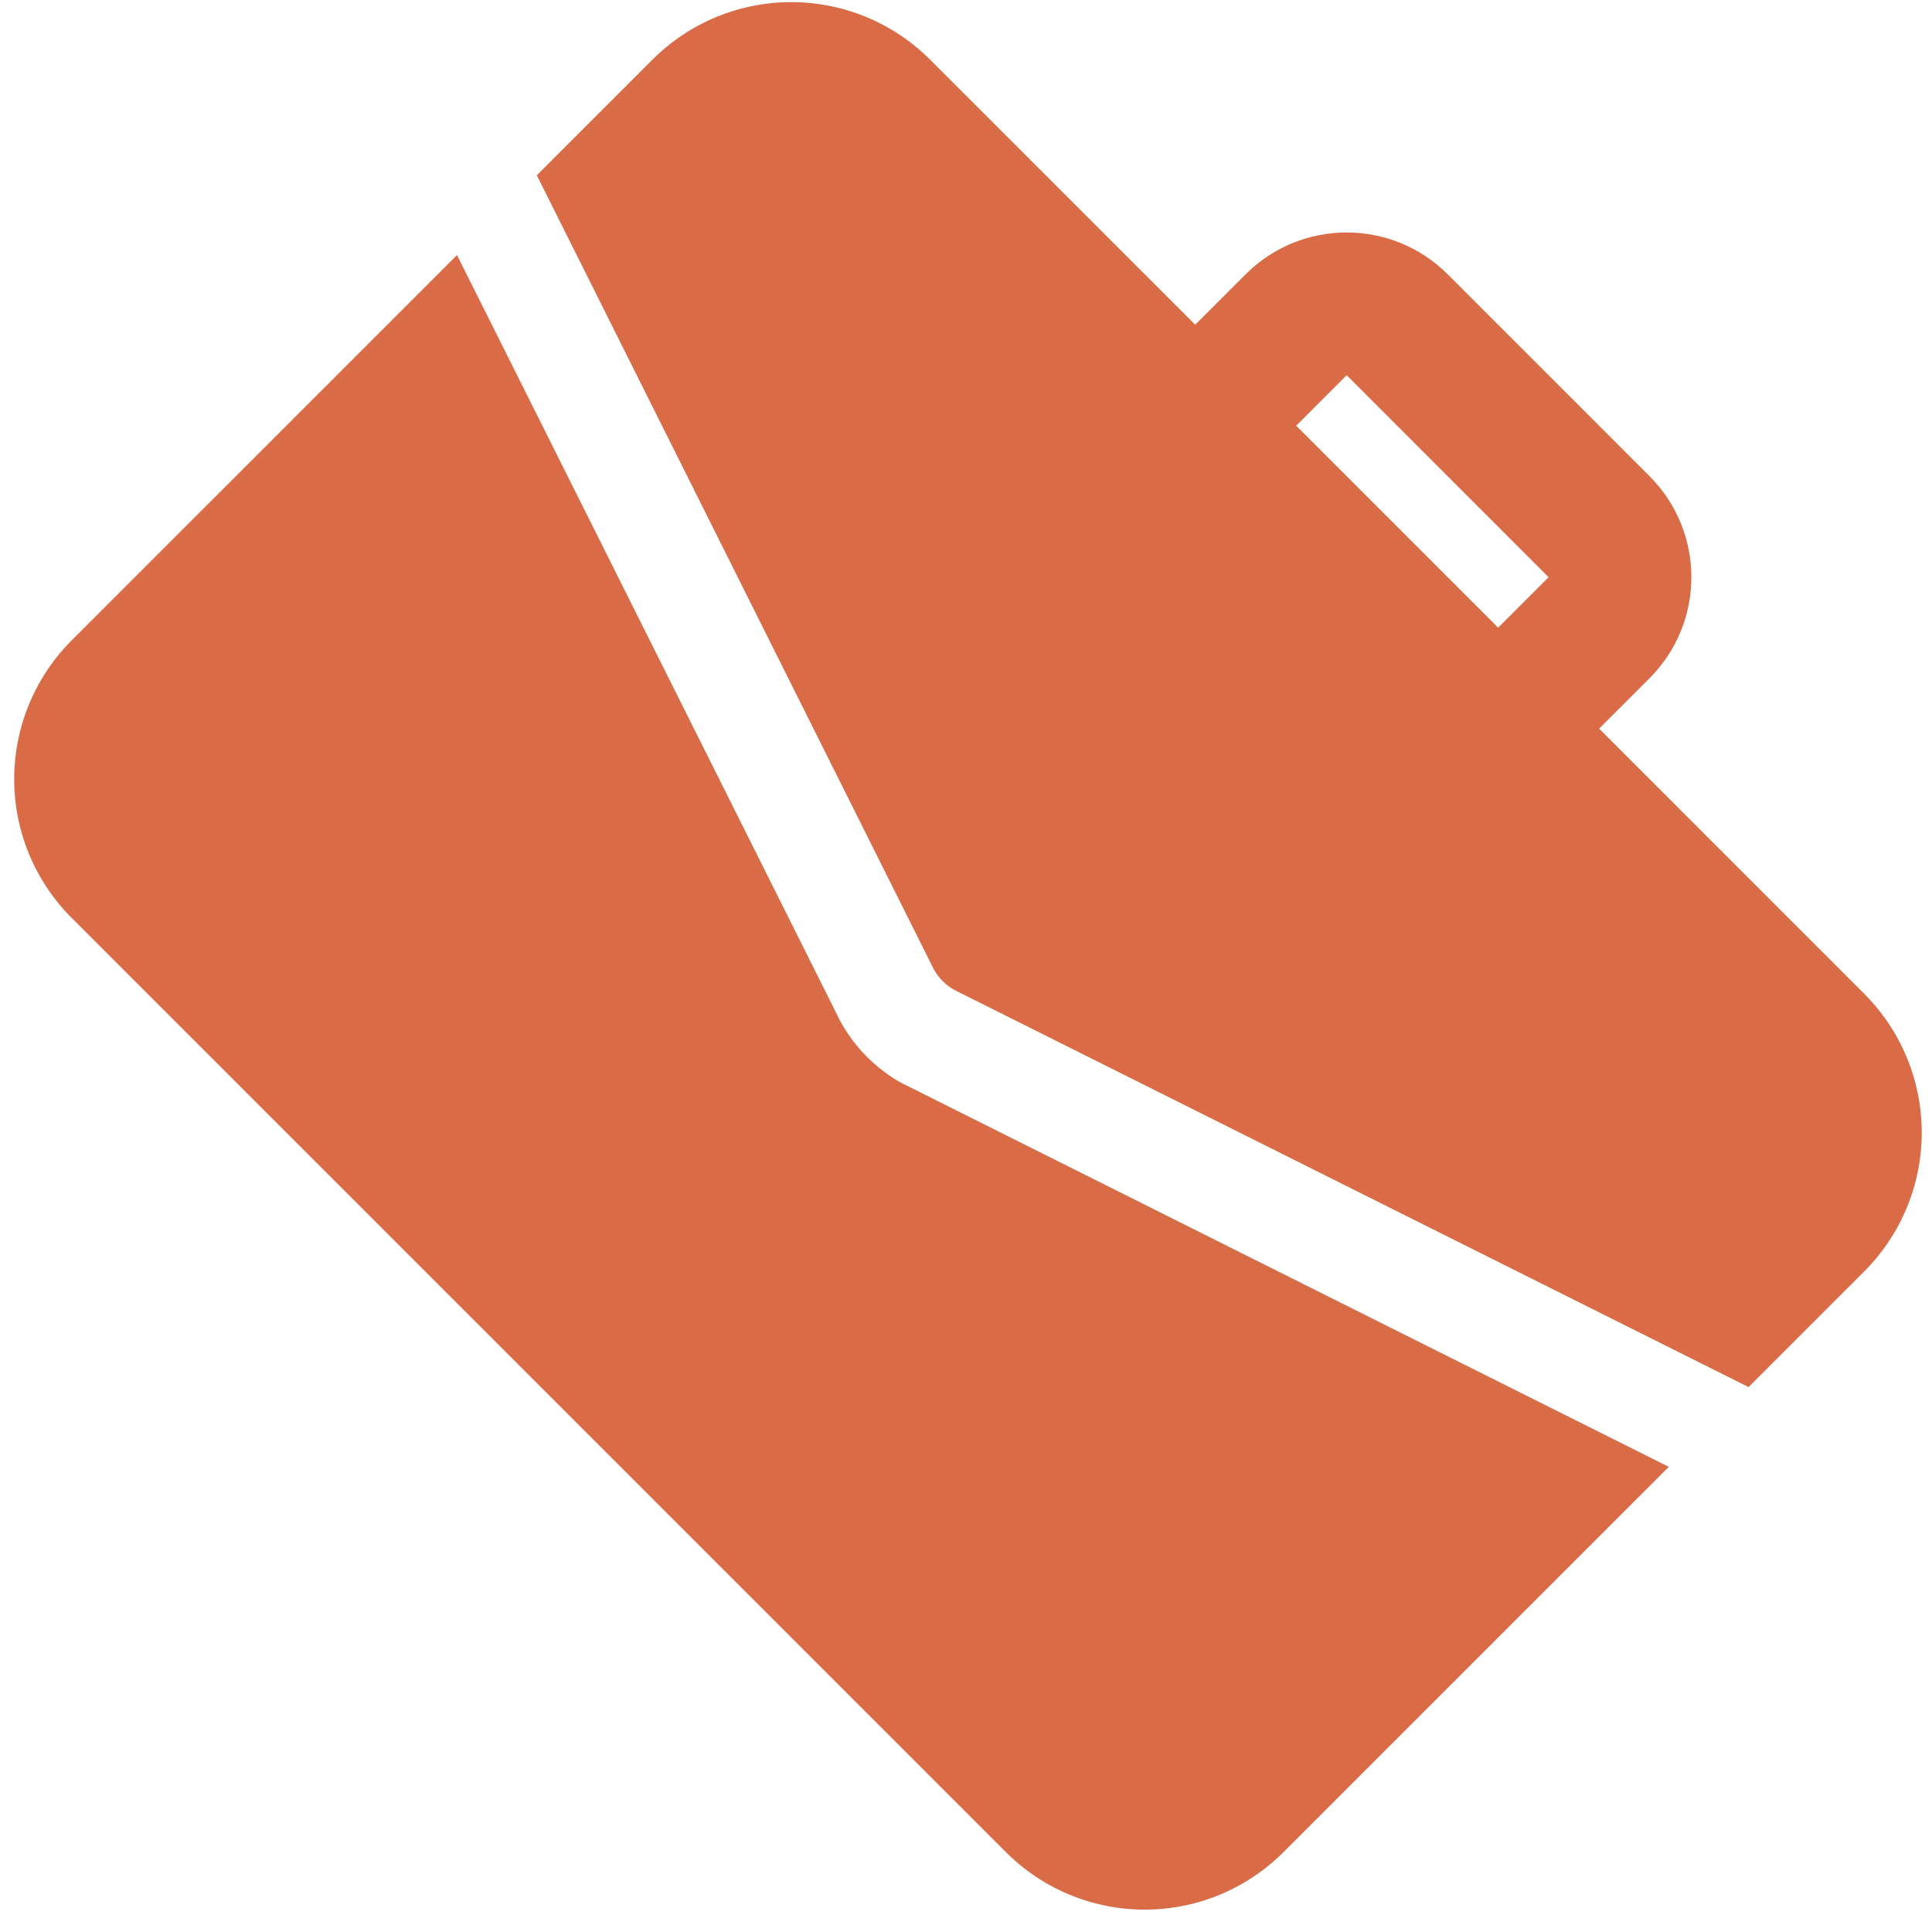
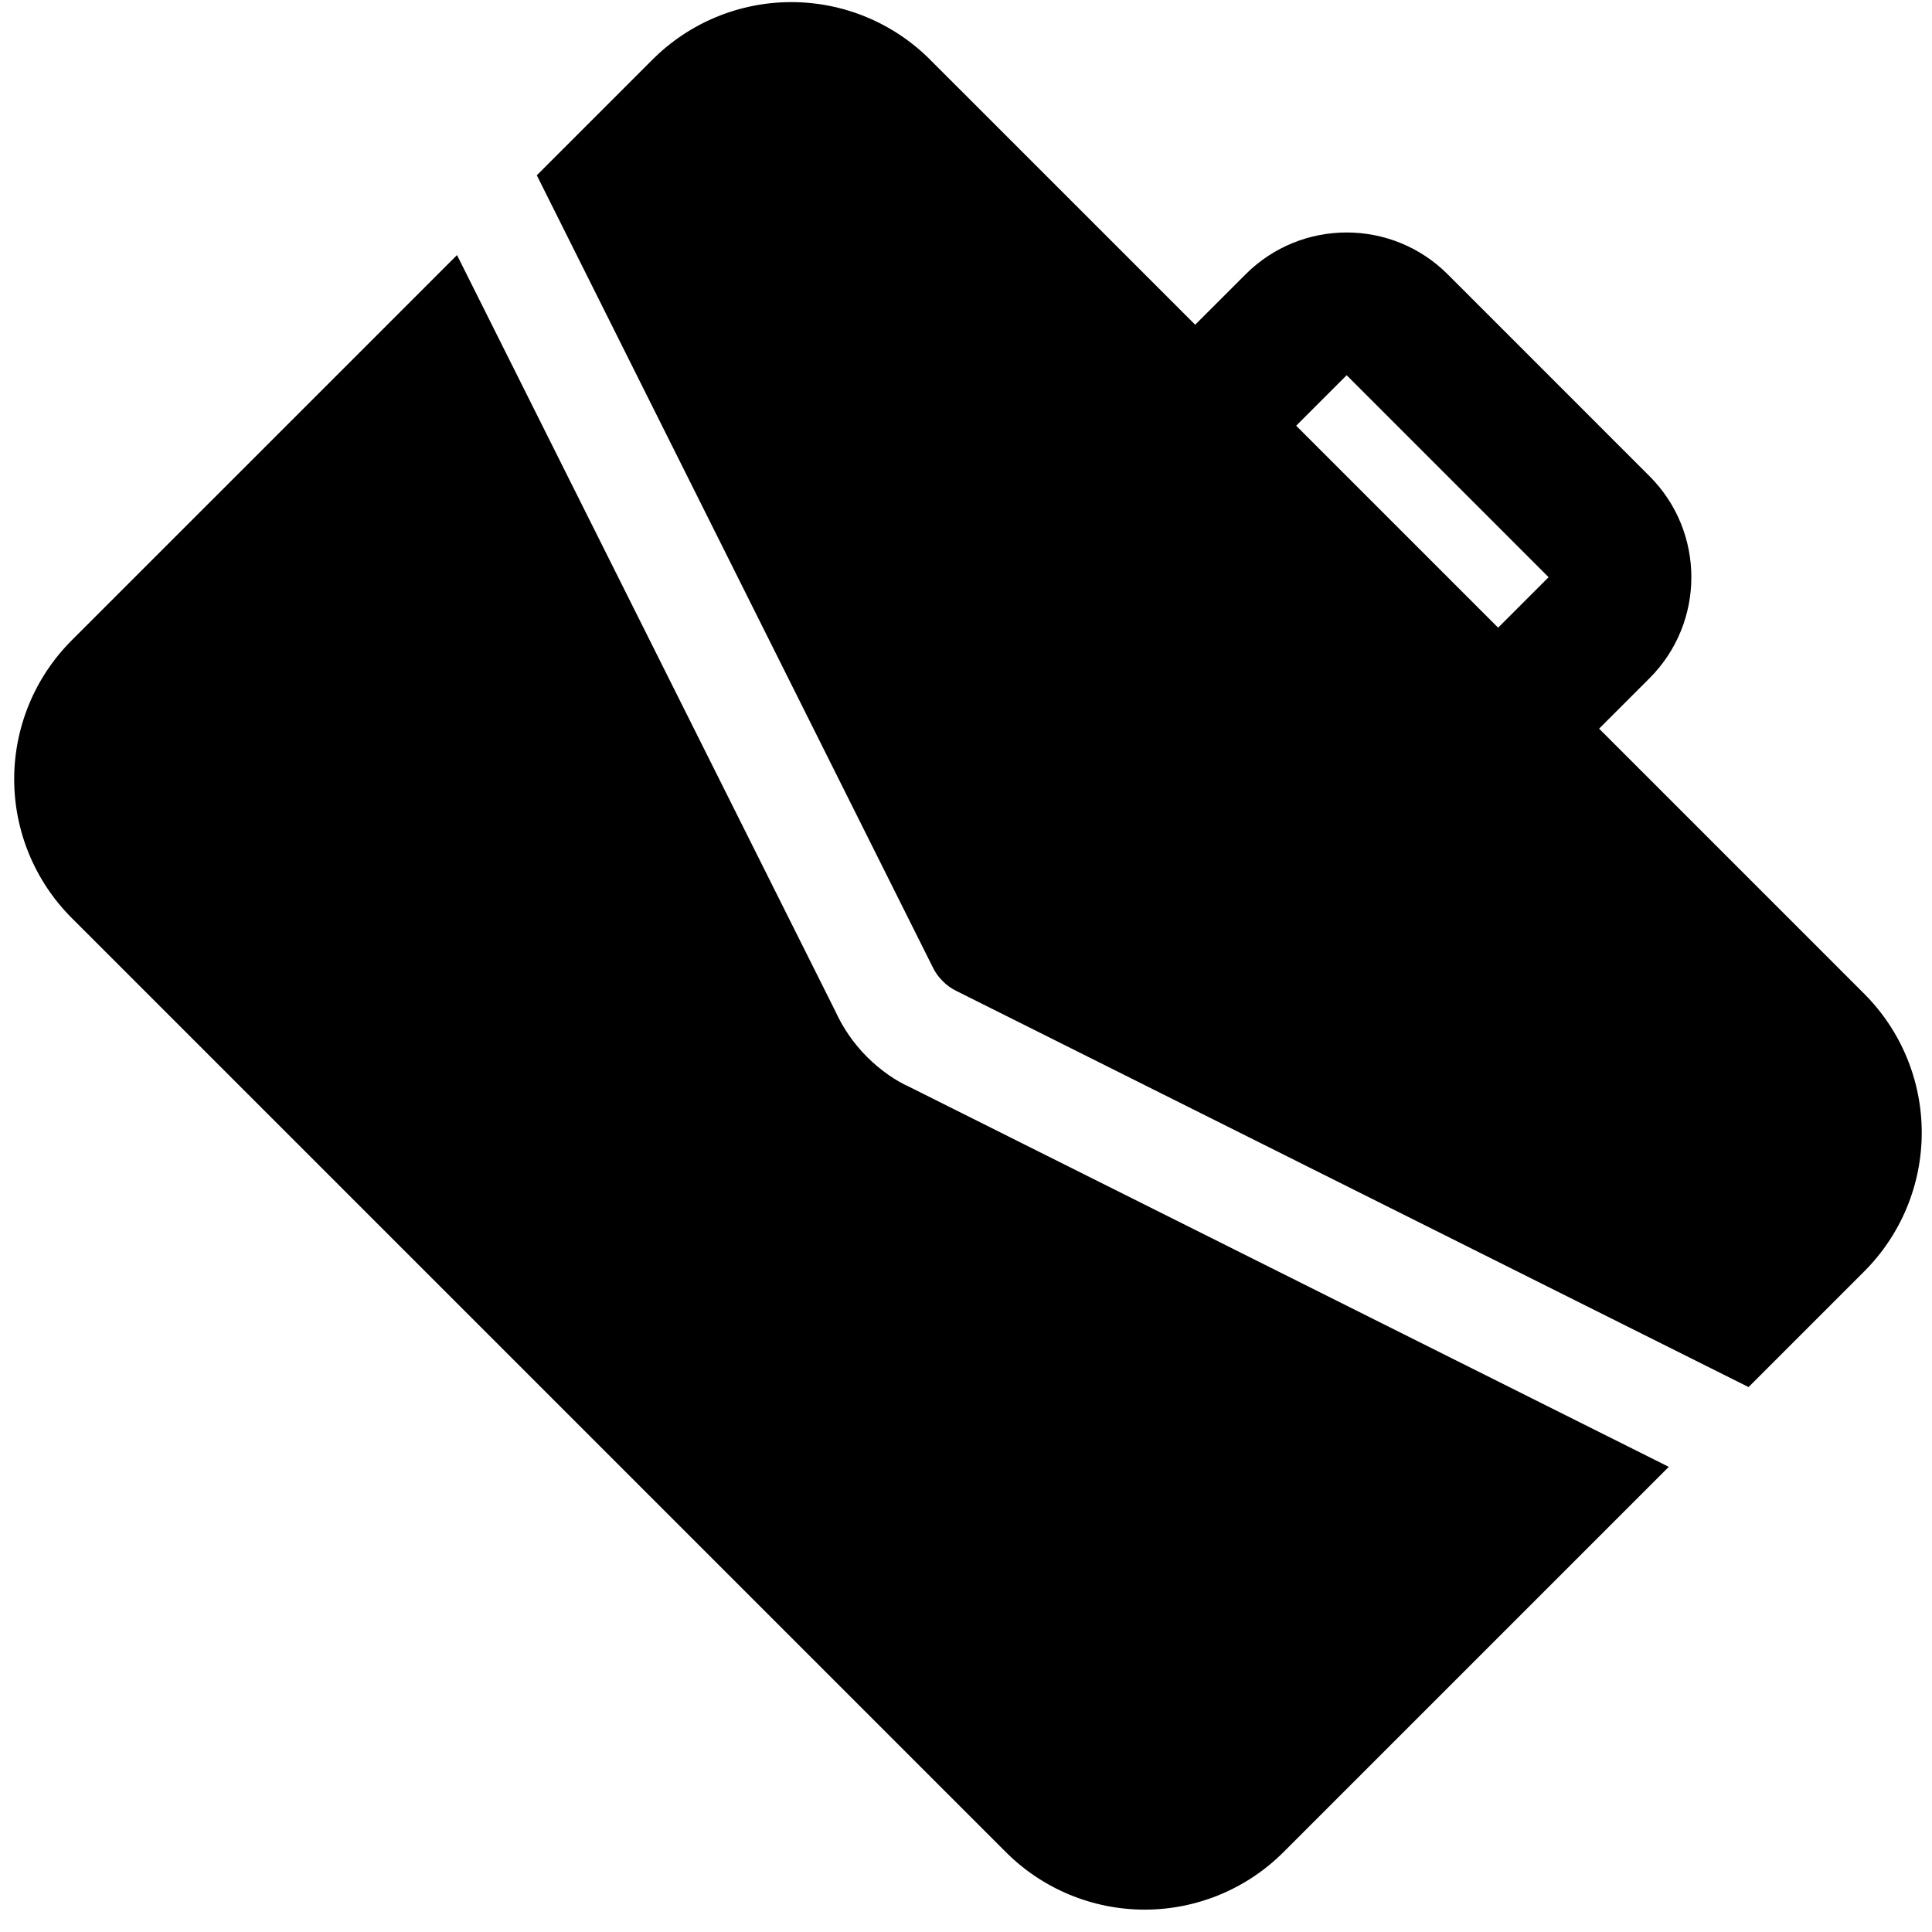
<svg xmlns="http://www.w3.org/2000/svg" width="79" height="79">
-   <path d="m18.687 10.43 15.464 30.906c.31.682.743 1.322 1.3 1.88.558.557 1.198.99 1.714 1.217L68.237 59.98 52.484 75.732a8.025 8.025 0 0 1-11.355 0L2.934 37.538a8.025 8.025 0 0 1 0-11.356L18.687 10.43Zm19.345-7.99 10.839 10.838 2.065-2.064a5.845 5.845 0 0 1 8.258 0l8.258 8.259a5.845 5.845 0 0 1 0 8.258l-2.064 2.064 10.839 10.84a8.025 8.025 0 0 1 0 11.355l-4.728 4.728L39.126 40.53a1.963 1.963 0 0 1-.578-.413 1.963 1.963 0 0 1-.413-.578L21.95 7.168l4.728-4.728a8.025 8.025 0 0 1 11.355 0Zm17.033 12.903-2.064 2.065 8.258 8.258 2.064-2.064-8.258-8.259Z" fill="#D96C47" fill-rule="nonzero" />
+   <path d="m18.687 10.43 15.464 30.906c.31.682.743 1.322 1.3 1.88.558.557 1.198.99 1.714 1.217L68.237 59.98 52.484 75.732a8.025 8.025 0 0 1-11.355 0L2.934 37.538a8.025 8.025 0 0 1 0-11.356L18.687 10.43Zm19.345-7.99 10.839 10.838 2.065-2.064a5.845 5.845 0 0 1 8.258 0l8.258 8.259a5.845 5.845 0 0 1 0 8.258l-2.064 2.064 10.839 10.84a8.025 8.025 0 0 1 0 11.355l-4.728 4.728L39.126 40.53a1.963 1.963 0 0 1-.578-.413 1.963 1.963 0 0 1-.413-.578L21.95 7.168l4.728-4.728a8.025 8.025 0 0 1 11.355 0Zm17.033 12.903-2.064 2.065 8.258 8.258 2.064-2.064-8.258-8.259Z" fill="" fill-rule="nonzero" />
</svg>
